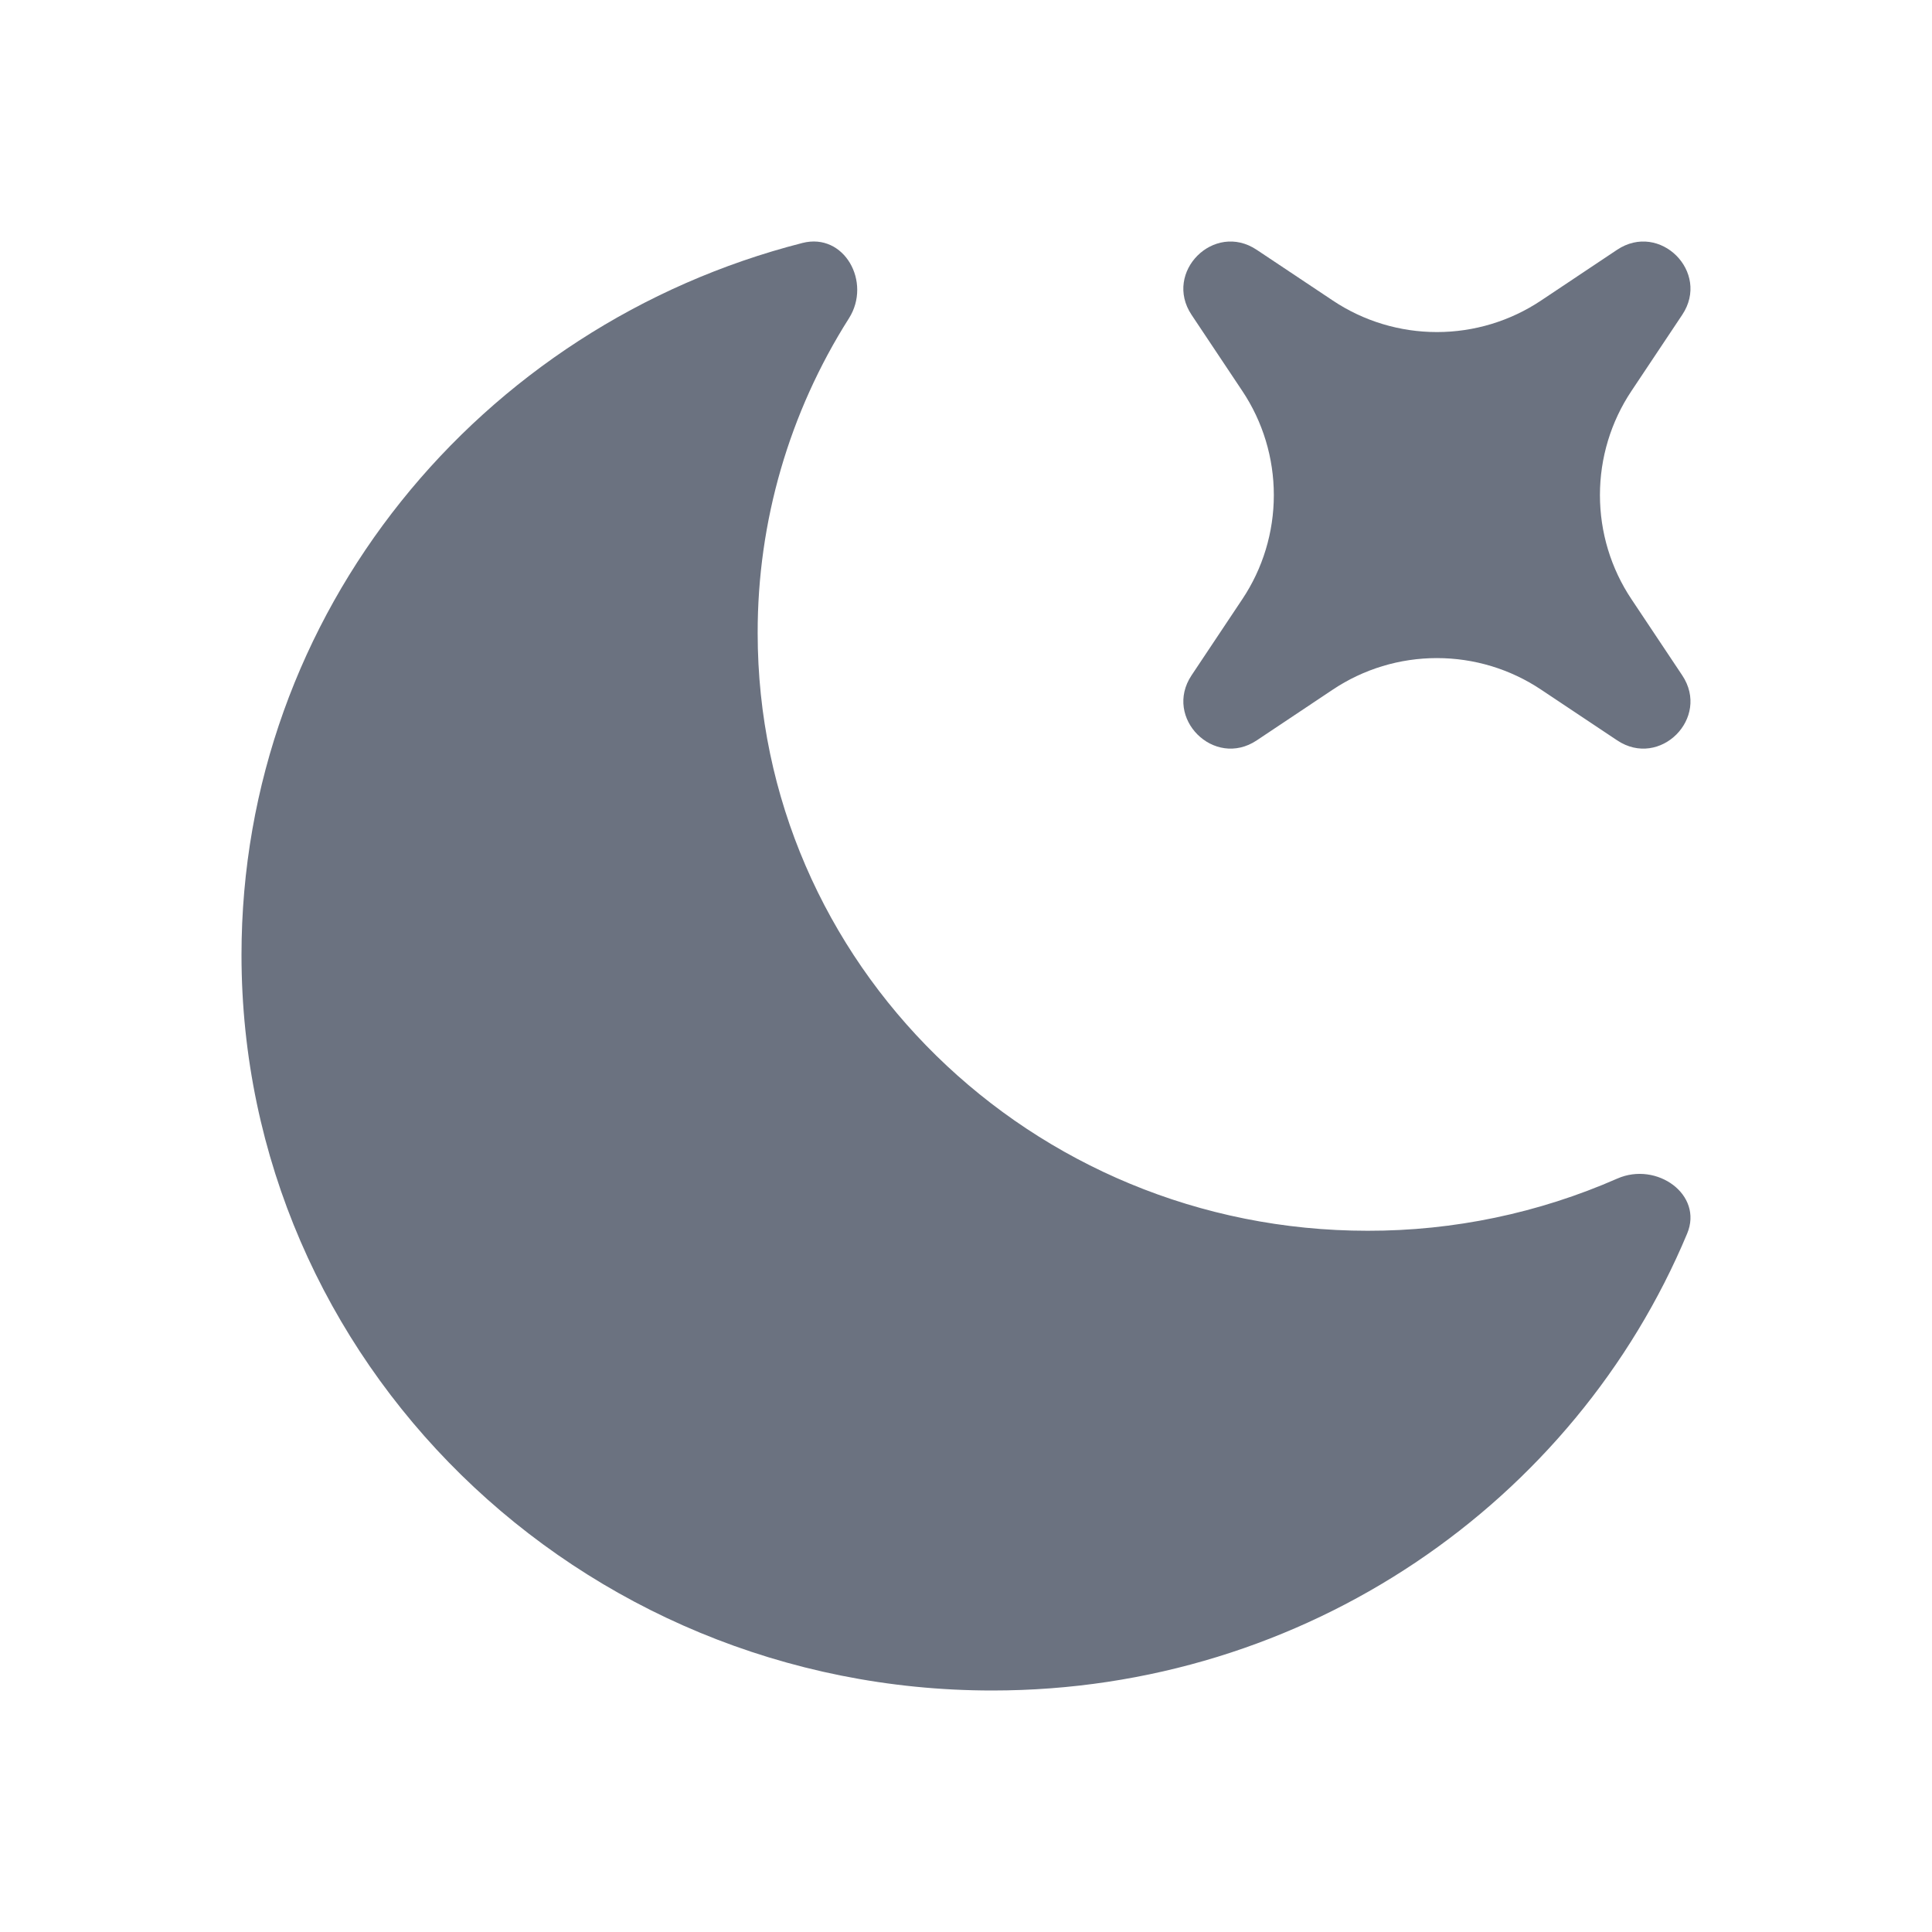
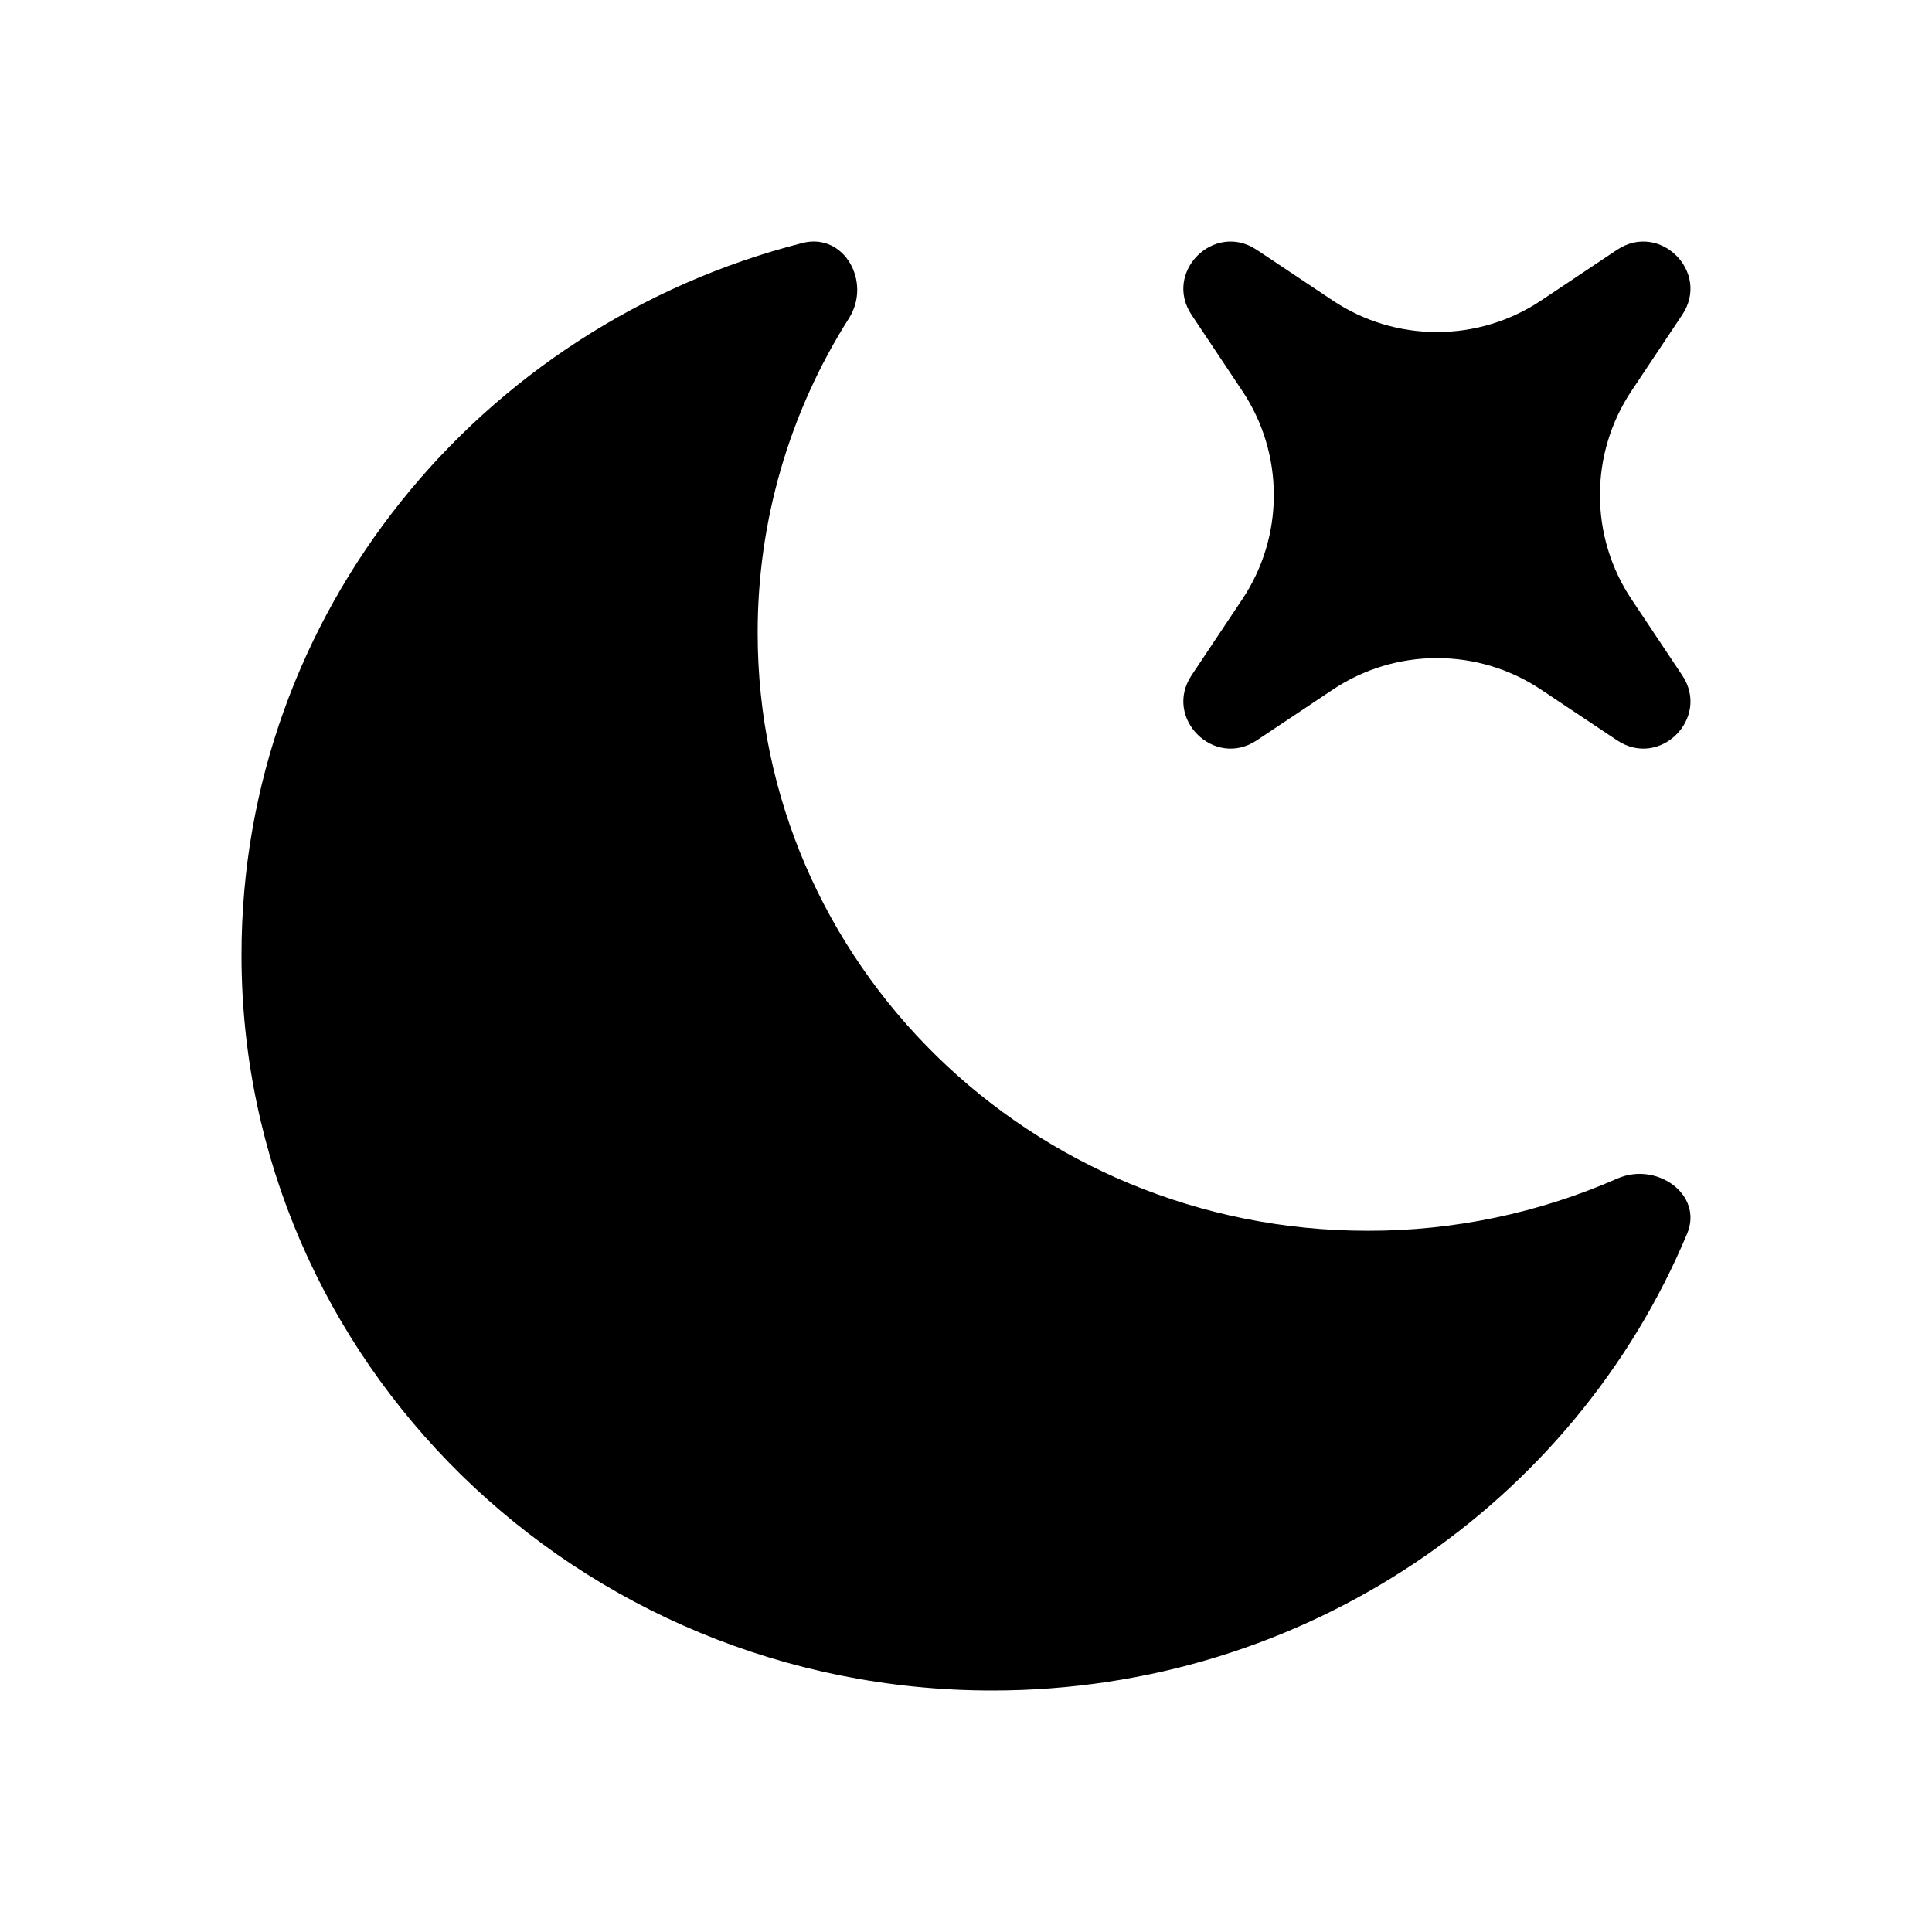
<svg xmlns="http://www.w3.org/2000/svg" width="24" height="24" viewBox="0 0 24 24" fill="none">
-   <path d="M20.958 15.325C21.162 14.839 20.579 14.425 20.09 14.641C19.113 15.07 18.056 15.291 16.989 15.289C12.804 15.289 9.412 11.965 9.412 7.864C9.41 6.479 9.804 5.123 10.546 3.954C10.83 3.506 10.489 2.886 9.969 3.018C5.96 4.041 3 7.613 3 11.862C3 16.909 7.175 21 12.326 21C16.226 21 19.566 18.655 20.958 15.325Z" fill="#6B7280" />
-   <path d="M15.611 3.103C15.081 2.749 14.449 3.381 14.802 3.911L15.432 4.856C15.688 5.239 15.824 5.689 15.824 6.15C15.824 6.611 15.688 7.061 15.432 7.444L14.802 8.389C14.449 8.919 15.082 9.551 15.612 9.197L16.556 8.567C16.939 8.311 17.389 8.175 17.85 8.175C18.311 8.175 18.761 8.311 19.144 8.567L20.089 9.197C20.619 9.551 21.251 8.919 20.897 8.389L20.267 7.444C20.011 7.061 19.875 6.611 19.875 6.15C19.875 5.689 20.011 5.239 20.267 4.856L20.897 3.911C21.251 3.381 20.619 2.749 20.088 3.103L19.144 3.733C18.761 3.989 18.311 4.125 17.85 4.125C17.389 4.125 16.939 3.989 16.556 3.733L15.611 3.103Z" fill="#6B7280" />
+   <path d="M20.958 15.325C21.162 14.839 20.579 14.425 20.09 14.641C19.113 15.07 18.056 15.291 16.989 15.289C12.804 15.289 9.412 11.965 9.412 7.864C9.41 6.479 9.804 5.123 10.546 3.954C10.83 3.506 10.489 2.886 9.969 3.018C5.96 4.041 3 7.613 3 11.862C3 16.909 7.175 21 12.326 21C16.226 21 19.566 18.655 20.958 15.325Z" fill="currentColor" />
+   <path d="M15.611 3.103C15.081 2.749 14.449 3.381 14.802 3.911L15.432 4.856C15.688 5.239 15.824 5.689 15.824 6.15C15.824 6.611 15.688 7.061 15.432 7.444L14.802 8.389C14.449 8.919 15.082 9.551 15.612 9.197L16.556 8.567C16.939 8.311 17.389 8.175 17.85 8.175C18.311 8.175 18.761 8.311 19.144 8.567L20.089 9.197C20.619 9.551 21.251 8.919 20.897 8.389L20.267 7.444C20.011 7.061 19.875 6.611 19.875 6.15C19.875 5.689 20.011 5.239 20.267 4.856L20.897 3.911C21.251 3.381 20.619 2.749 20.088 3.103L19.144 3.733C18.761 3.989 18.311 4.125 17.85 4.125C17.389 4.125 16.939 3.989 16.556 3.733L15.611 3.103Z" fill="currentColor" />
</svg>
